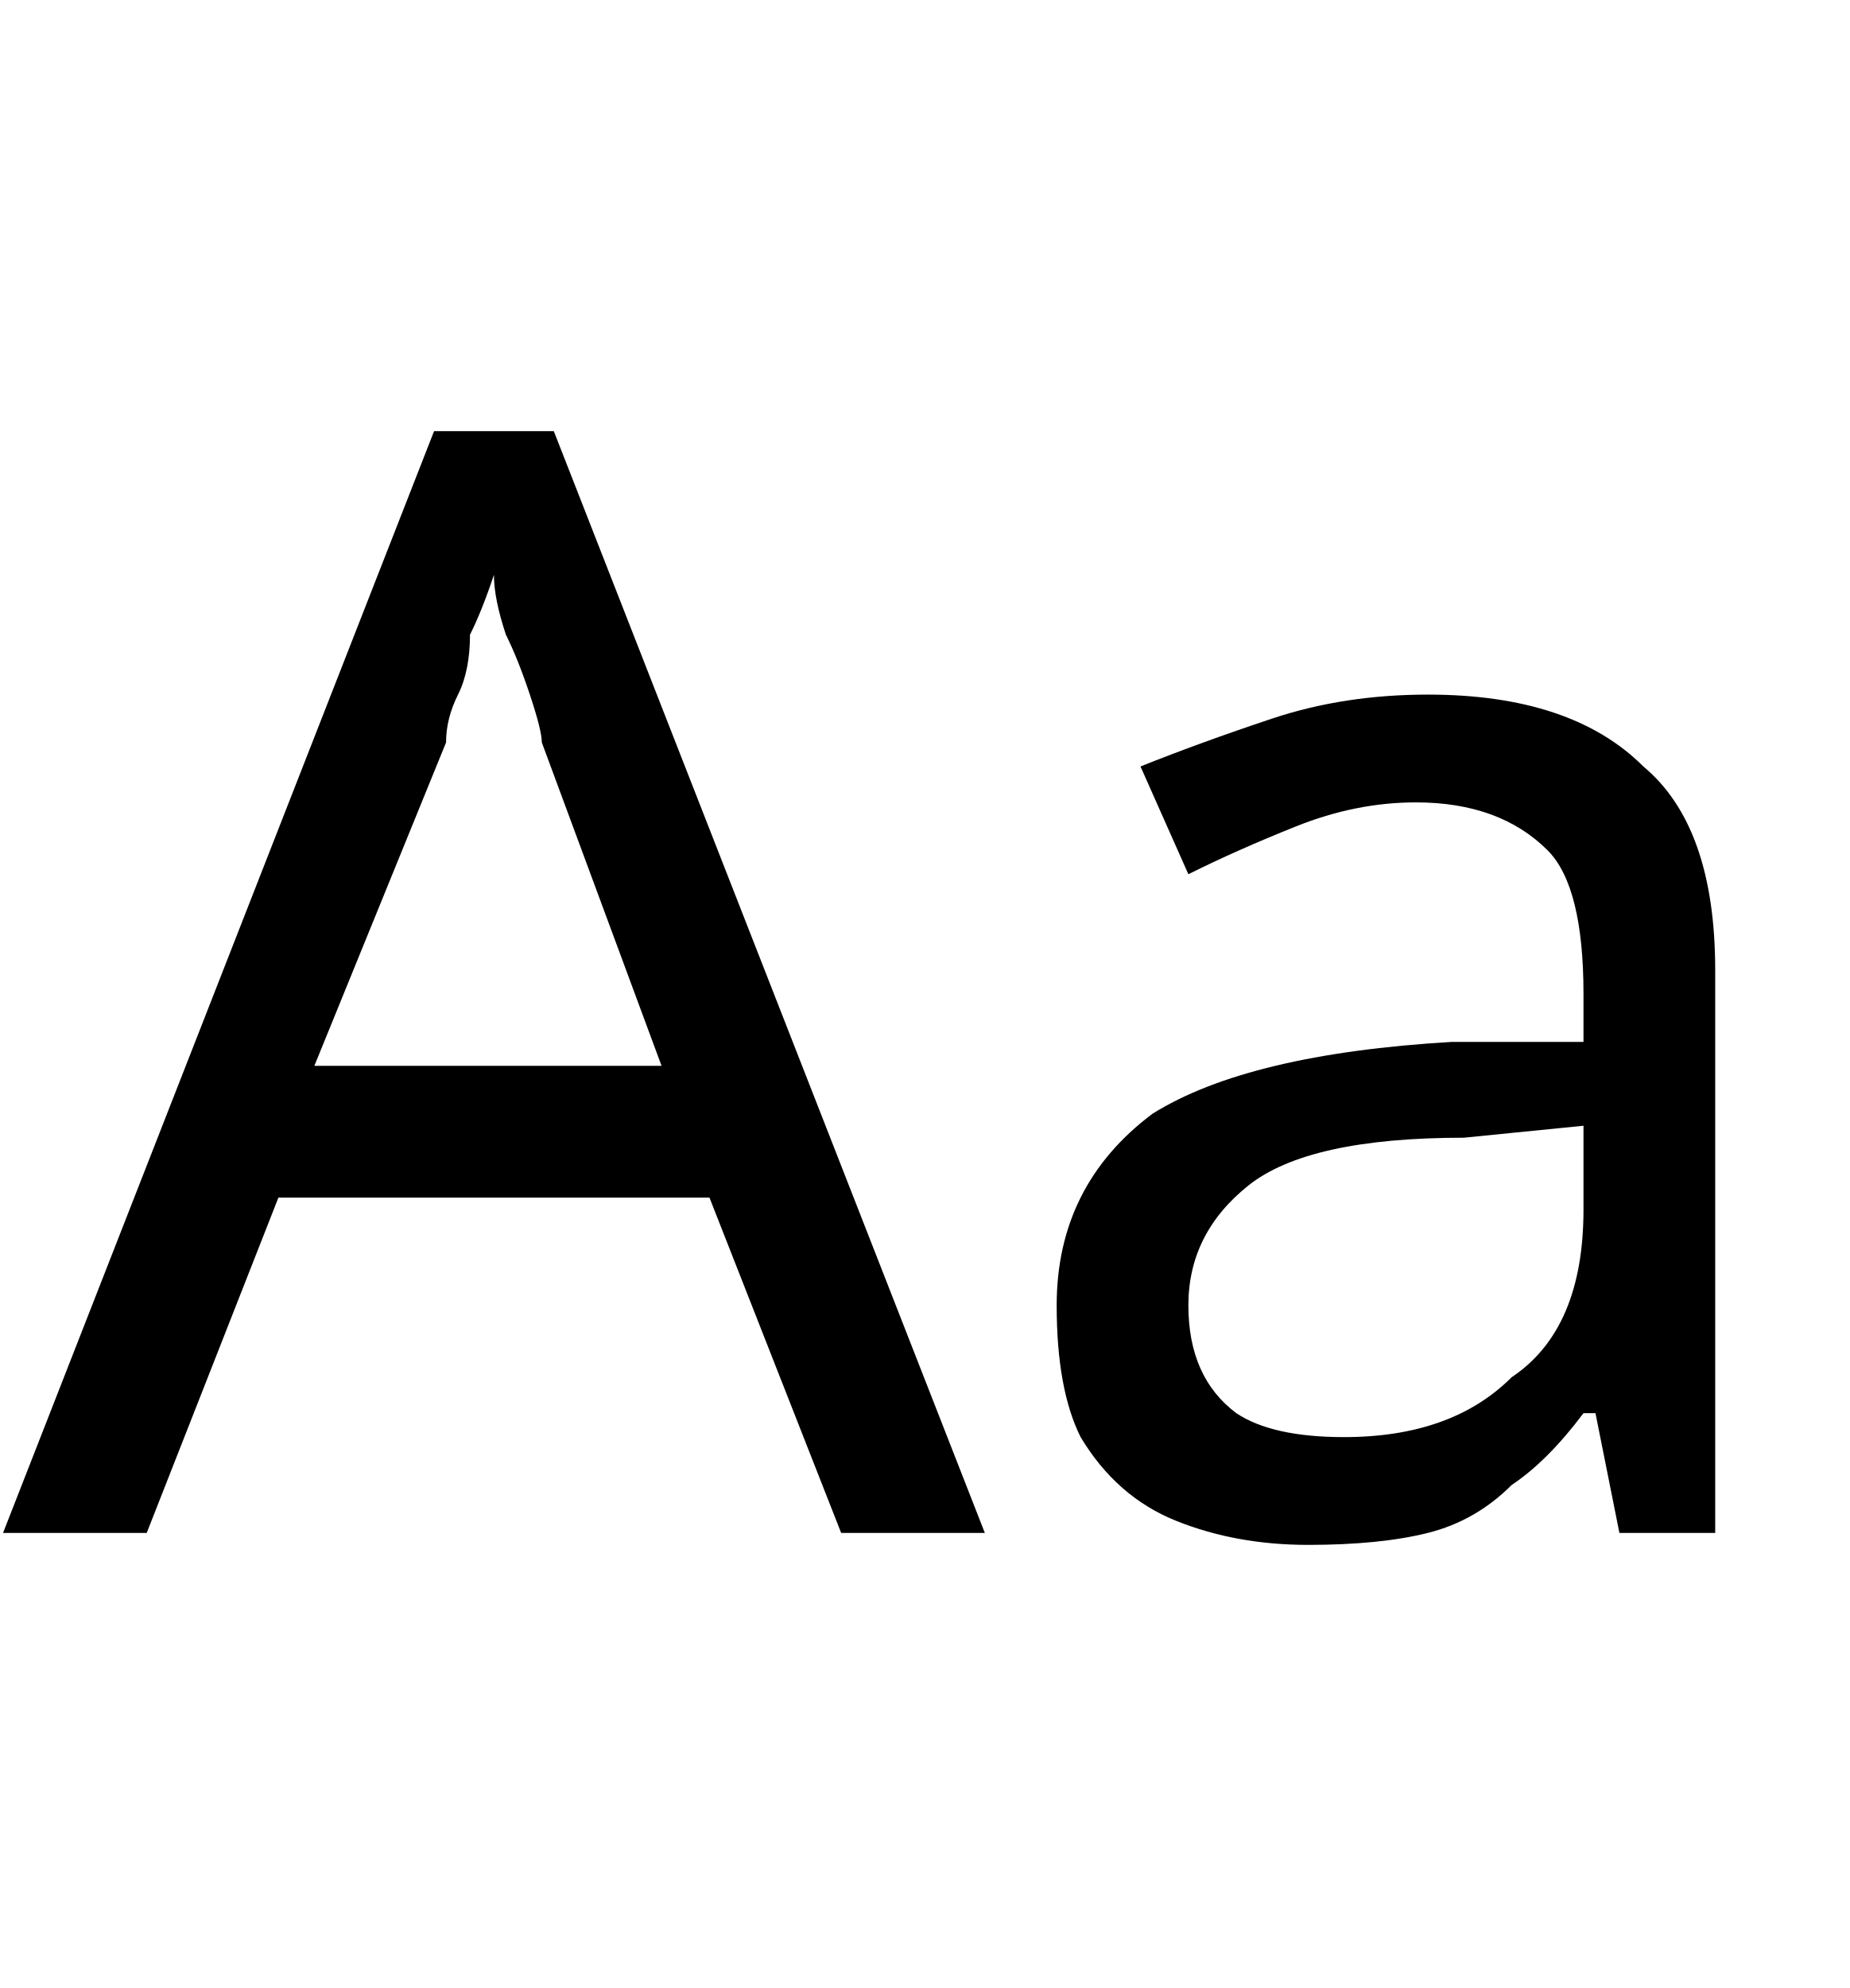
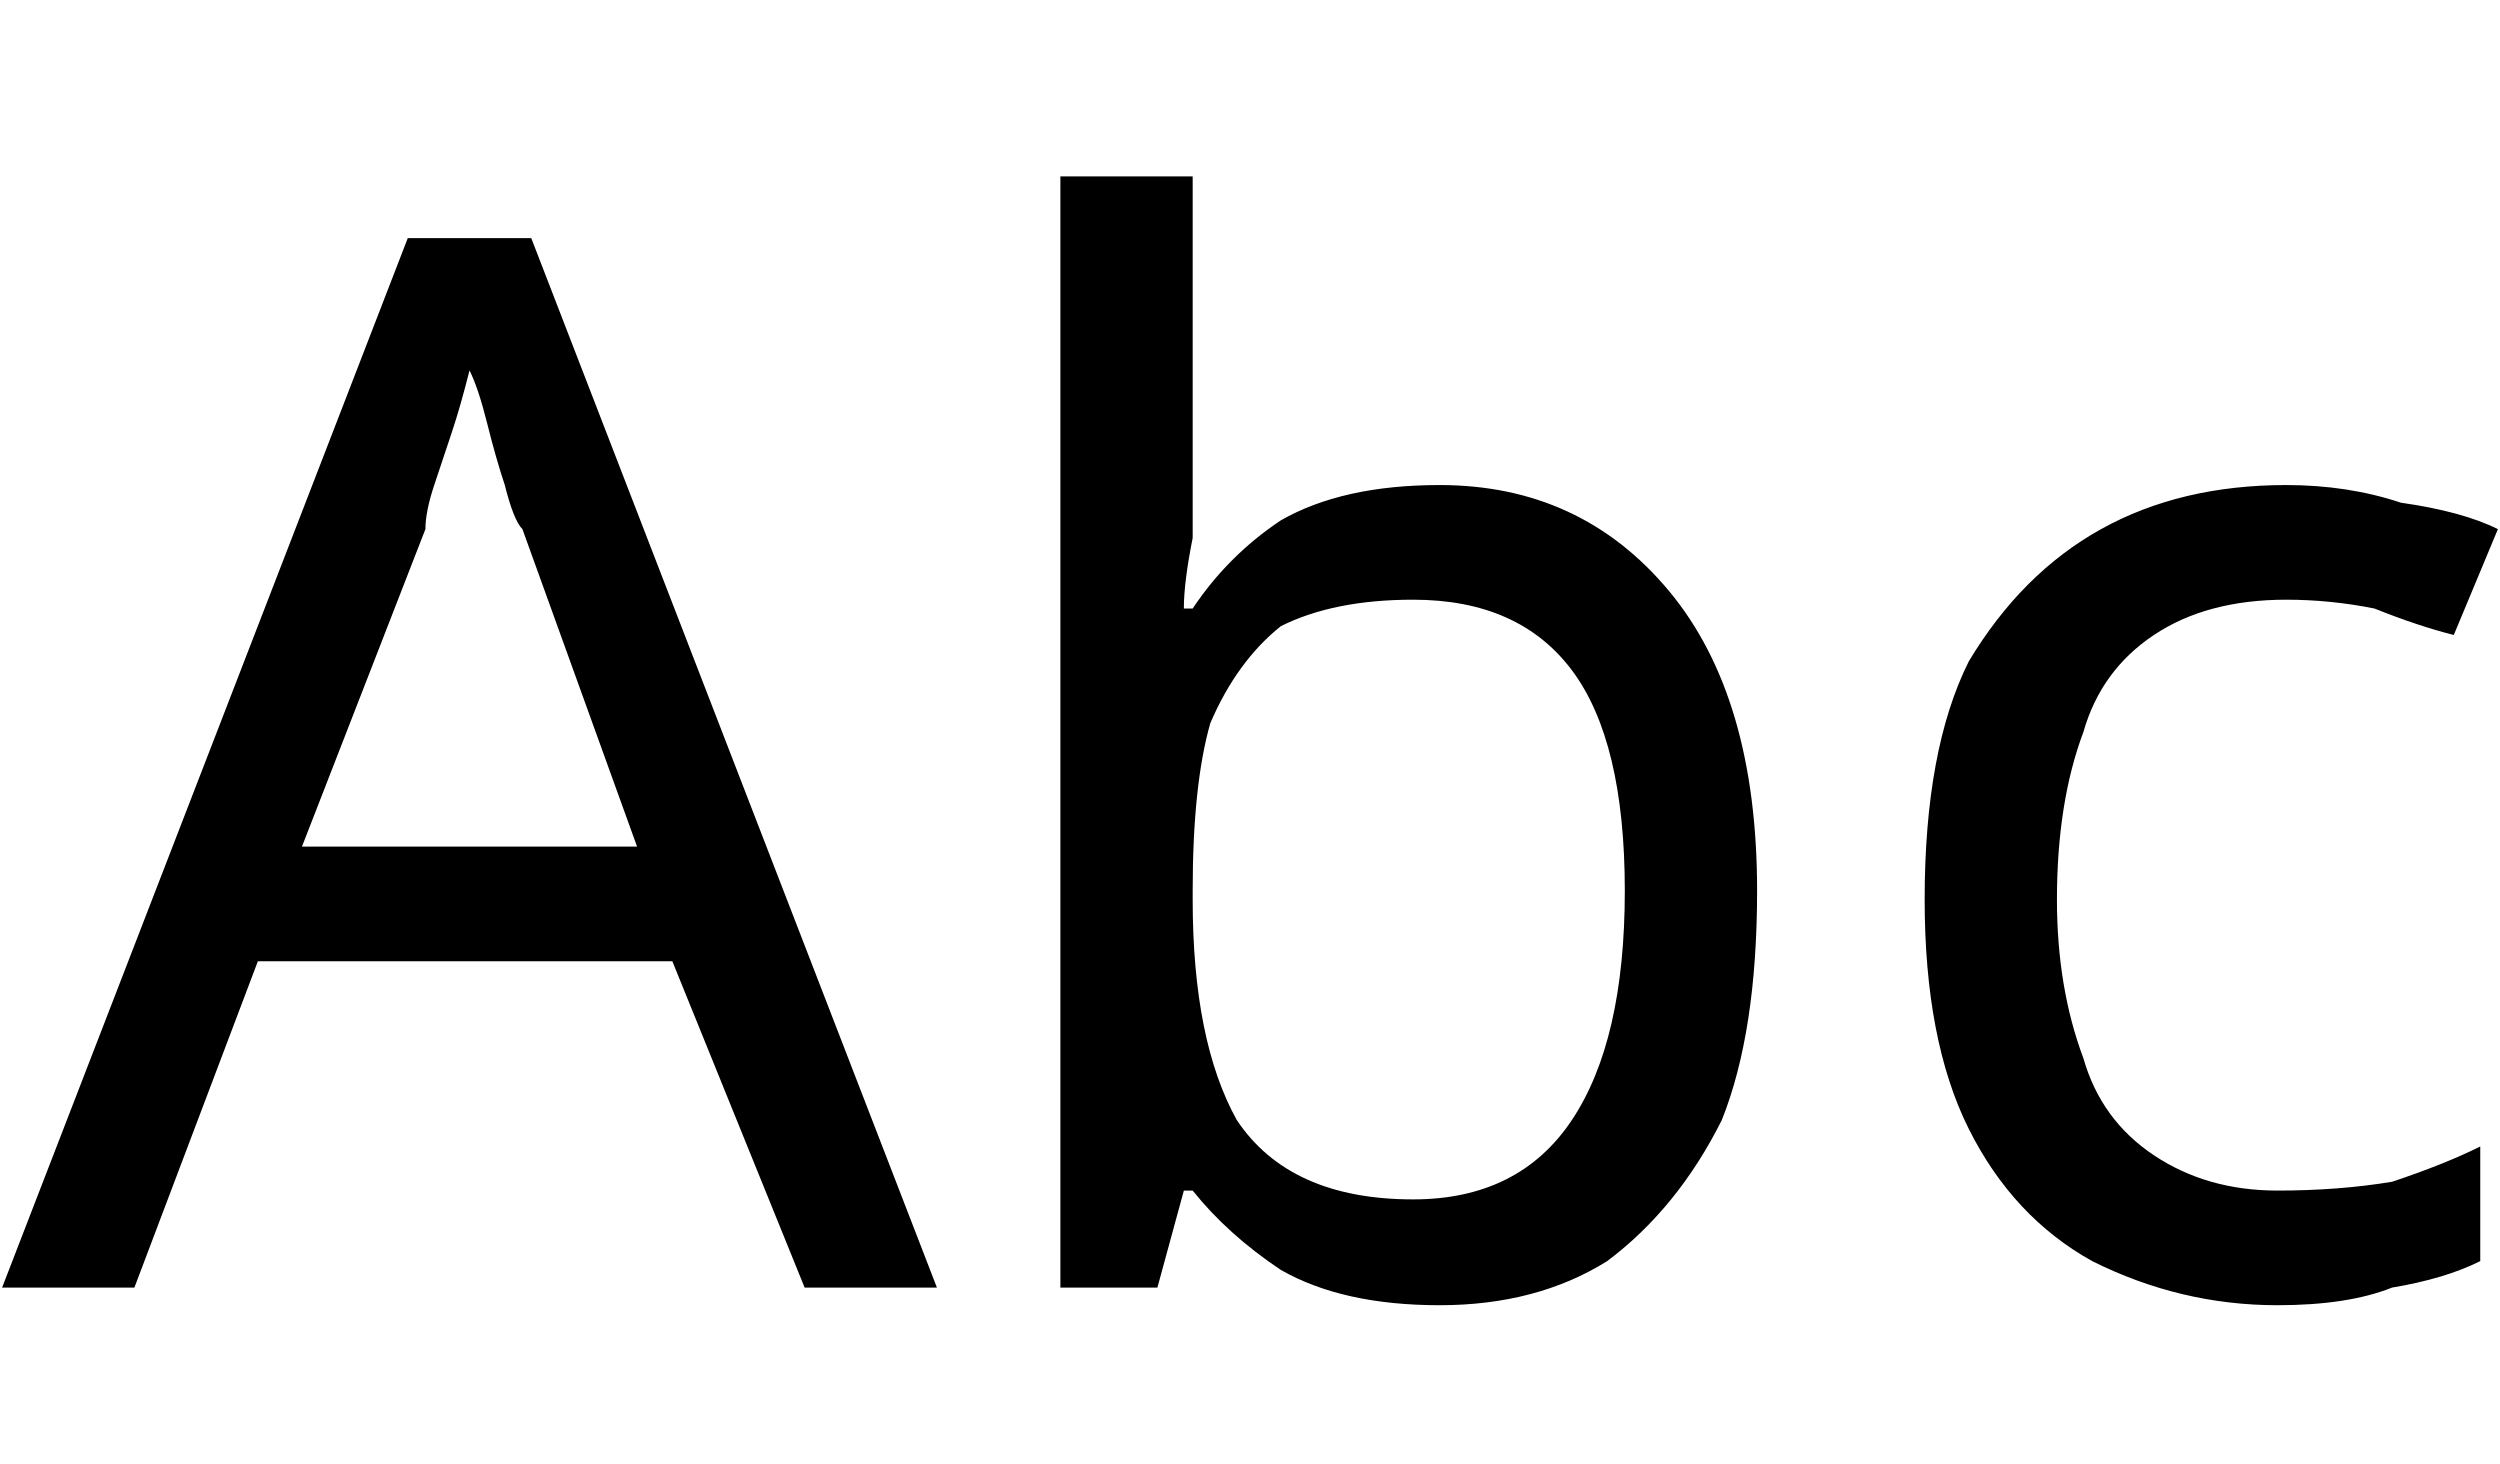
- <svg xmlns="http://www.w3.org/2000/svg" viewBox="0 -128 154 166" width="1.21em" height="1.3em" fill="currentColor">
-   <path d="m70 0l-11-28l-36 0l-11 28l-12 0l36-92l10 0l36 92zm-25-66q0-1-1-4q-1-3-2-5q-1-3-1-5q-1 3-2 5q0 3-1 5q-1 2-1 4l-11 27l29 0zm74-4q12 0 18 6q6 5 6 17l0 47l-8 0l-2-10l-1 0q-3 4-6 6q-3 3-7 4q-4 1-10 1q-6 0-11-2q-5-2-8-7q-2-4-2-11q0-10 8-16q8-5 25-6l11 0l0-4q0-9-3-12q-4-4-11-4q-5 0-10 2q-5 2-9 4l-4-9q5-2 11-4q6-2 13-2zm3 37q-13 0-18 4q-5 4-5 10q0 6 4 9q3 2 9 2q9 0 14-5q6-4 6-14l0-7z" />
+ <svg xmlns="http://www.w3.org/2000/svg" viewBox="0 -146 283 166" width="2.22em" height="1.3em" fill="currentColor">
+   <path d="m91 0l-15-37l-47 0l-14 37l-15 0l46-119l14 0l46 119zm-32-86q-1-1-2-5q-1-3-2-7q-1-4-2-6q-1 4-2 7q-1 3-2 6q-1 3-1 5l-14 36l38 0zm76-10q0 6 0 11q-1 5-1 8l1 0q4-6 10-10q7-4 18-4q16 0 26 12q10 12 10 34q0 16-4 26q-5 10-13 16q-8 5-19 5q-11 0-18-4q-6-4-10-9l-1 0l-3 11l-11 0l0-126l15 0zm25 18q-9 0-15 3q-5 4-8 11q-2 7-2 19l0 1q0 16 5 25q6 9 20 9q12 0 18-9q6-9 6-26q0-17-6-25q-6-8-18-8zm98 80q-11 0-21-5q-9-5-14-15q-5-10-5-26q0-17 5-27q6-10 15-15q9-5 21-5q7 0 13 2q7 1 11 3l-5 12q-4-1-9-3q-5-1-10-1q-9 0-15 4q-6 4-8 11q-3 8-3 19q0 10 3 18q2 7 8 11q6 4 14 4q7 0 13-1q6-2 10-4l0 13q-4 2-10 3q-5 2-13 2z" />
</svg>
